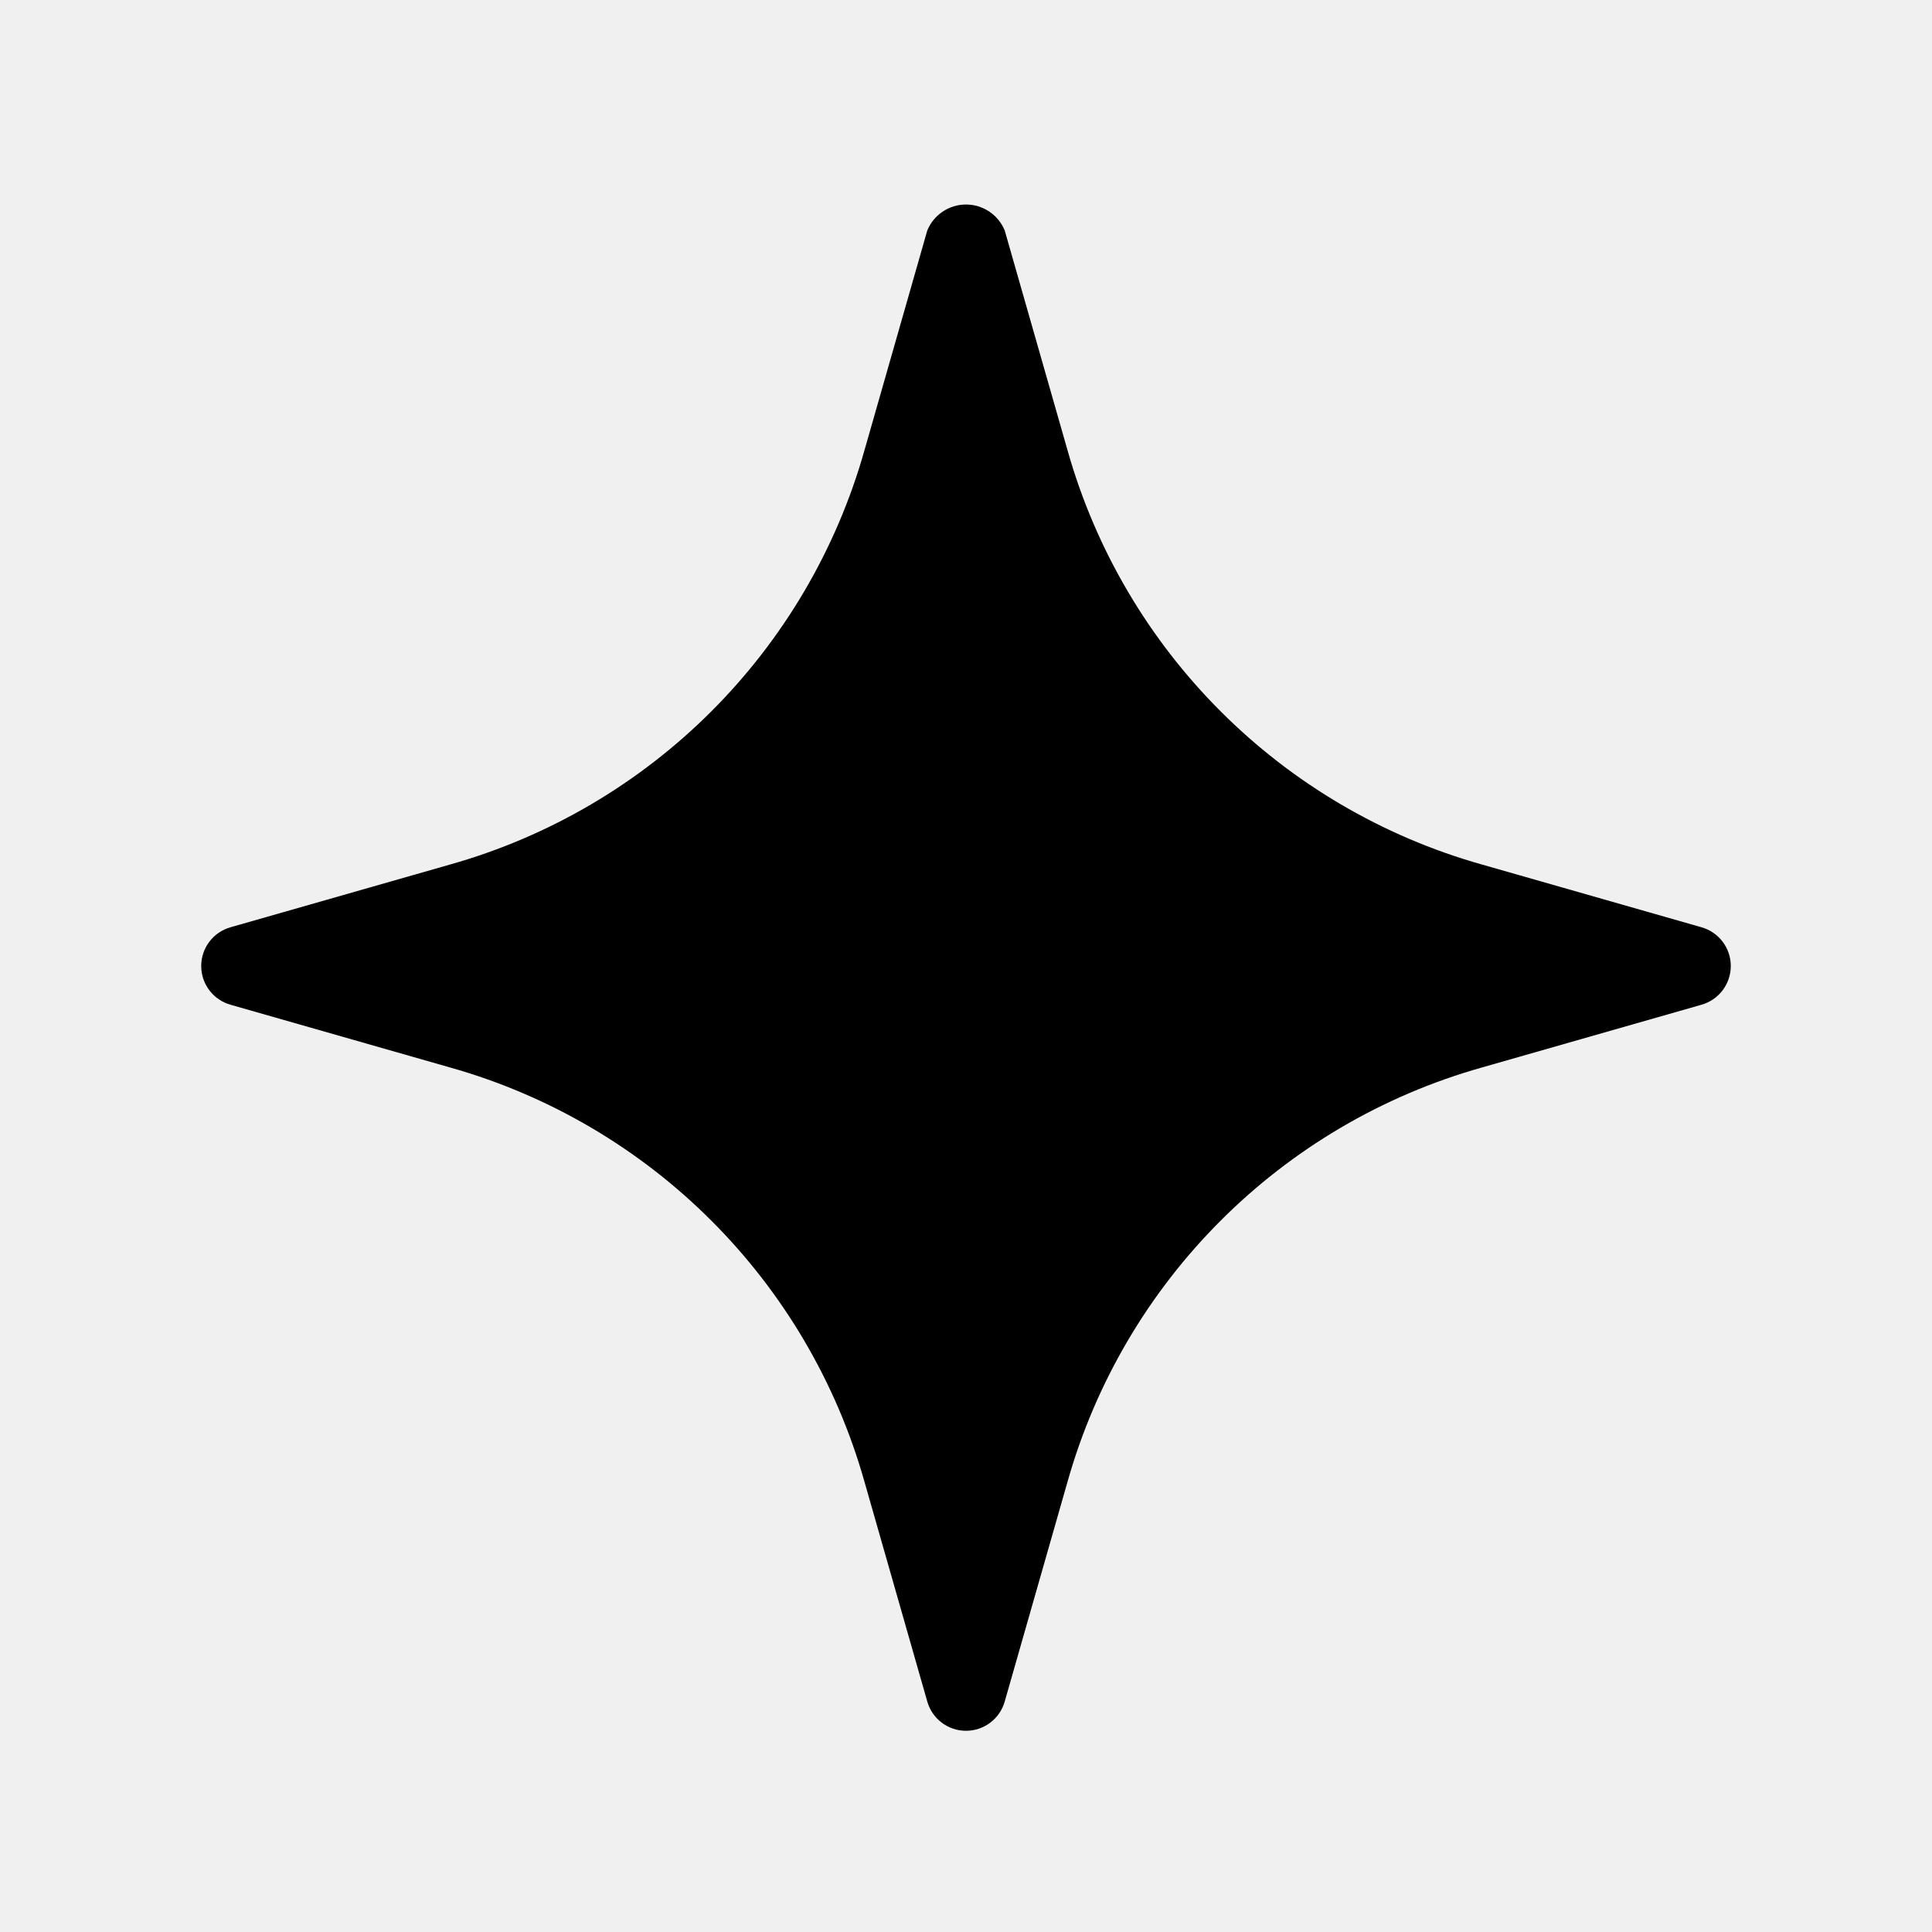
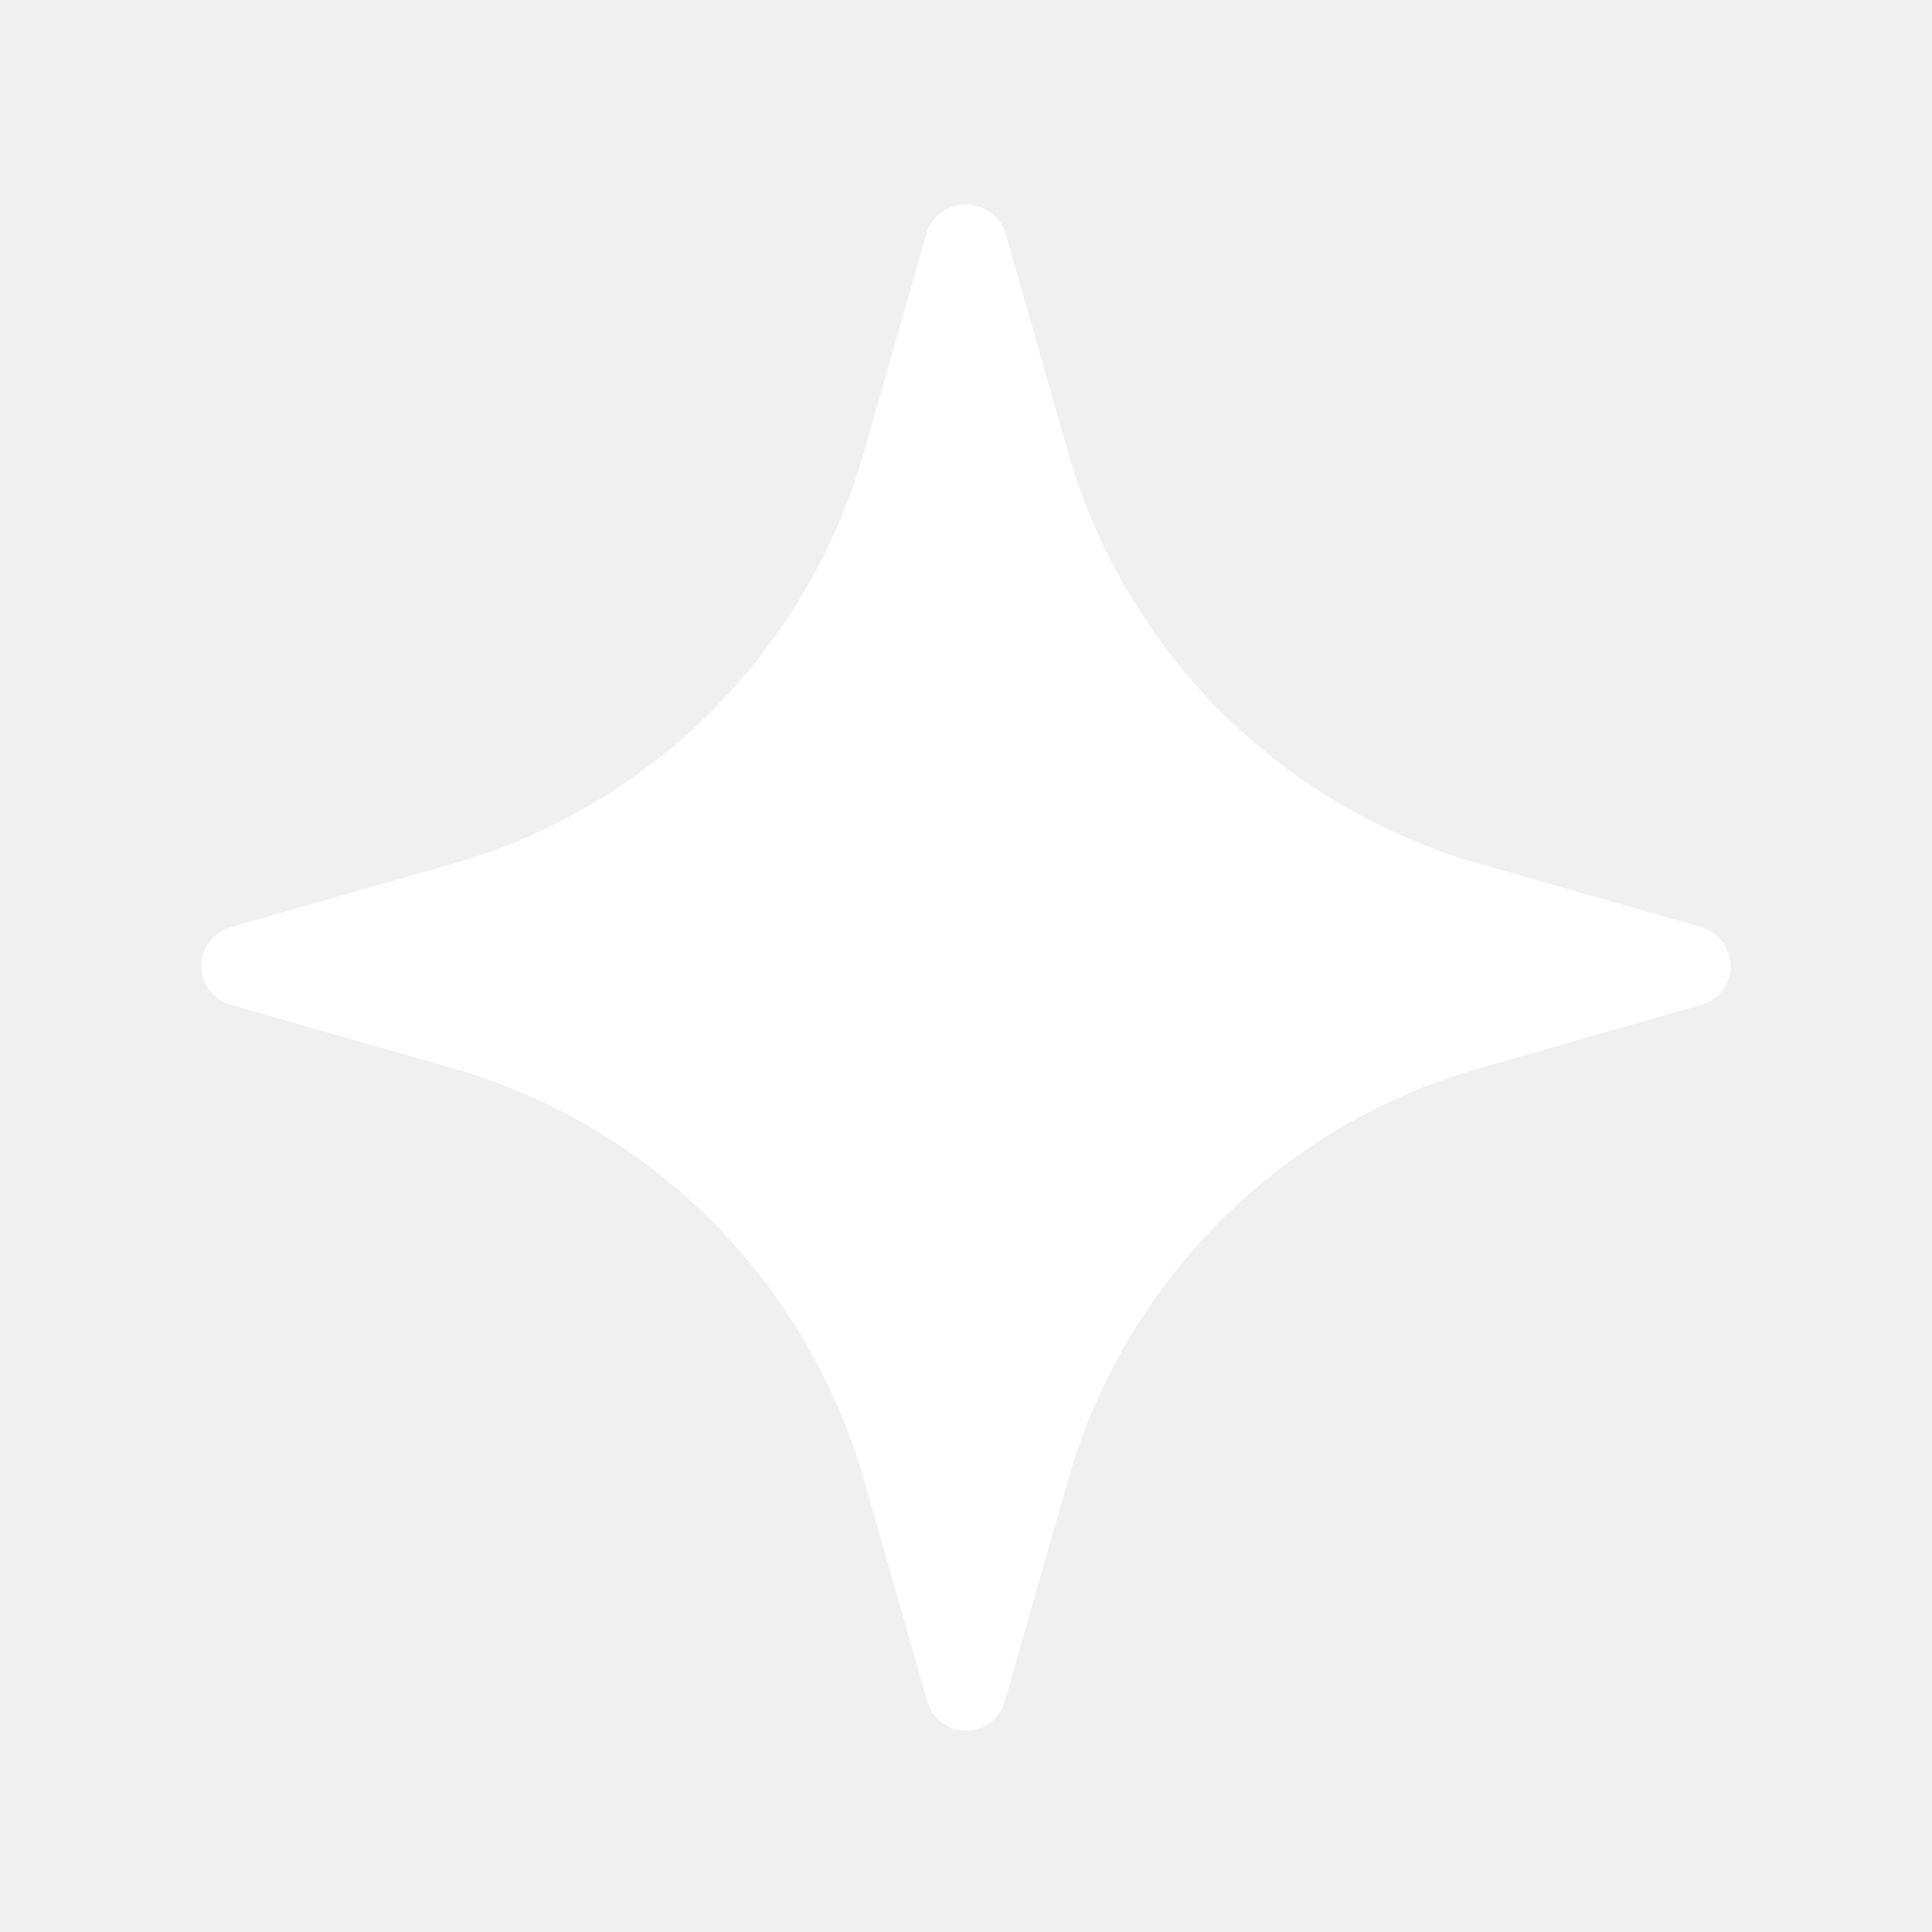
<svg xmlns="http://www.w3.org/2000/svg" id="Layer" height="512" viewBox="0 0 24 24" width="512">
-   <path id="sparkle" d="m21.137 11.519-2.726-.779a7.453 7.453 0 0 1 -5.151-5.151l-.779-2.726a.52.52 0 0 0 -.962 0l-.779 2.726a7.453 7.453 0 0 1 -5.151 5.151l-2.726.779a.5.5 0 0 0 0 .962l2.726.779a7.453 7.453 0 0 1 5.151 5.151l.779 2.726a.5.5 0 0 0 .962 0l.779-2.726a7.453 7.453 0 0 1 5.151-5.151l2.726-.779a.5.5 0 0 0 0-.962z" fill="currentColor" />
+   <path id="sparkle" d="m21.137 11.519-2.726-.779a7.453 7.453 0 0 1 -5.151-5.151l-.779-2.726a.52.52 0 0 0 -.962 0l-.779 2.726a7.453 7.453 0 0 1 -5.151 5.151l-2.726.779a.5.5 0 0 0 0 .962l2.726.779a7.453 7.453 0 0 1 5.151 5.151l.779 2.726a.5.5 0 0 0 .962 0l.779-2.726a7.453 7.453 0 0 1 5.151-5.151l2.726-.779a.5.5 0 0 0 0-.962z" fill="white" />
</svg>
